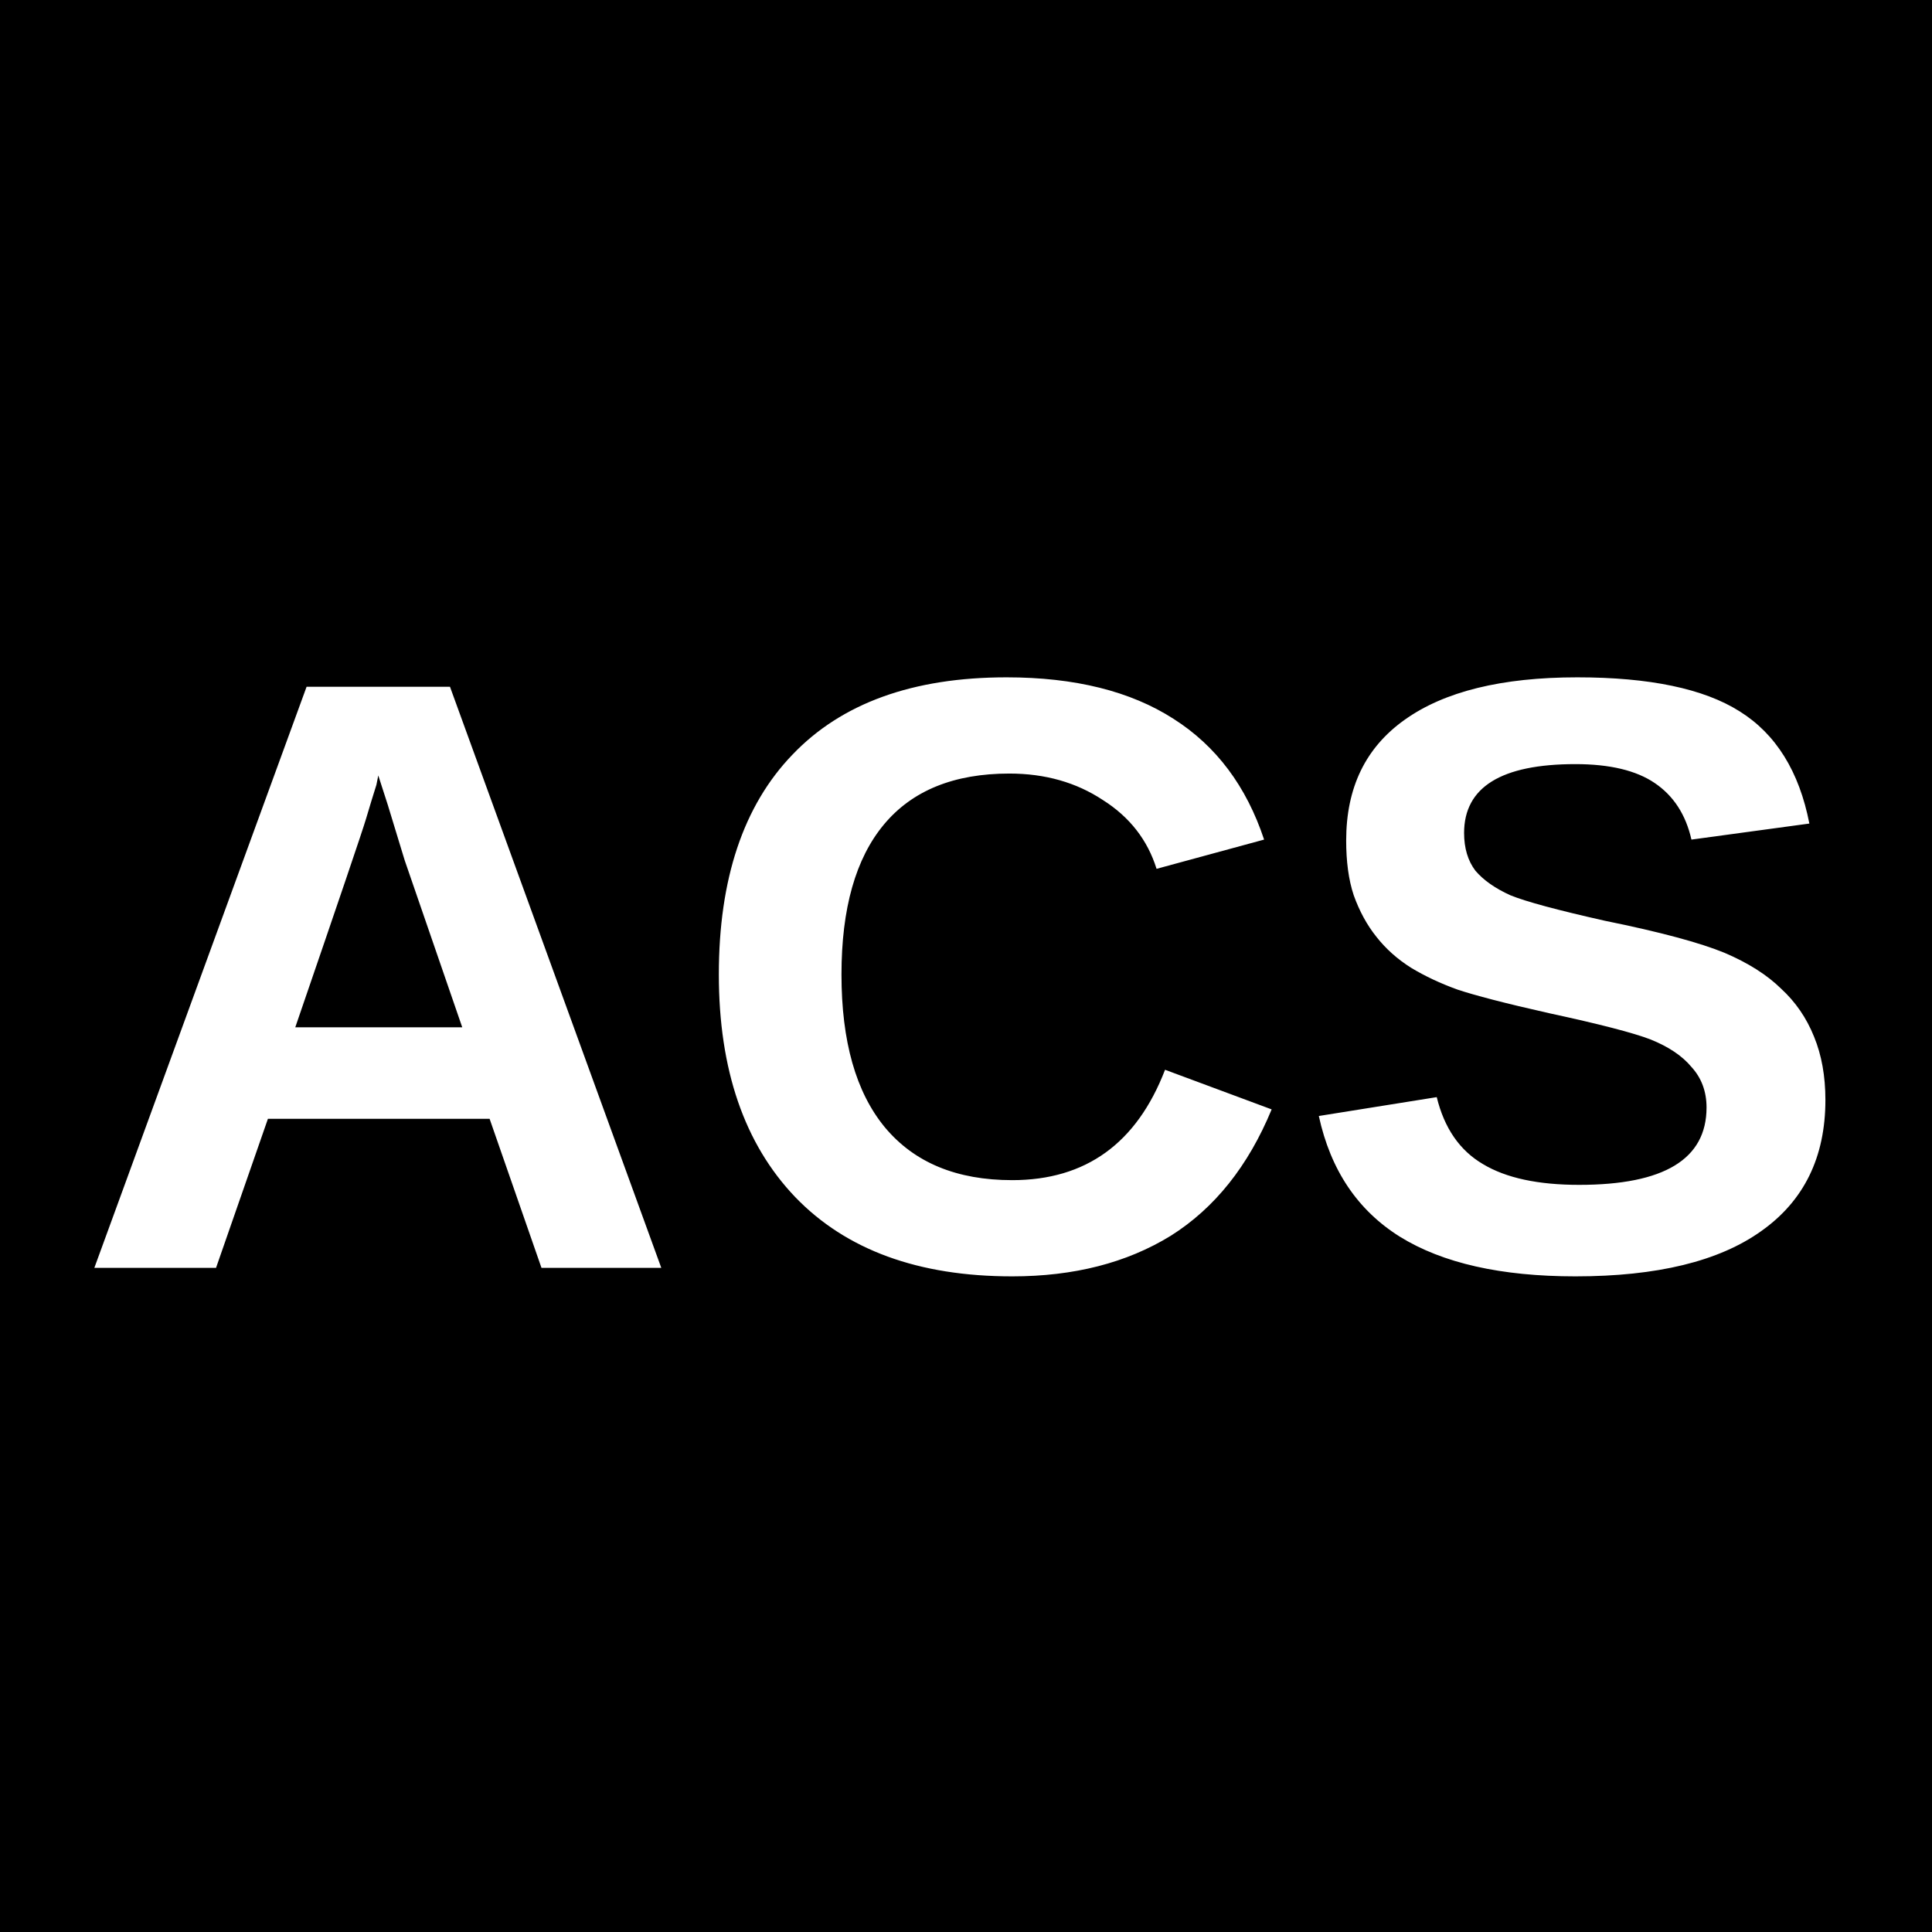
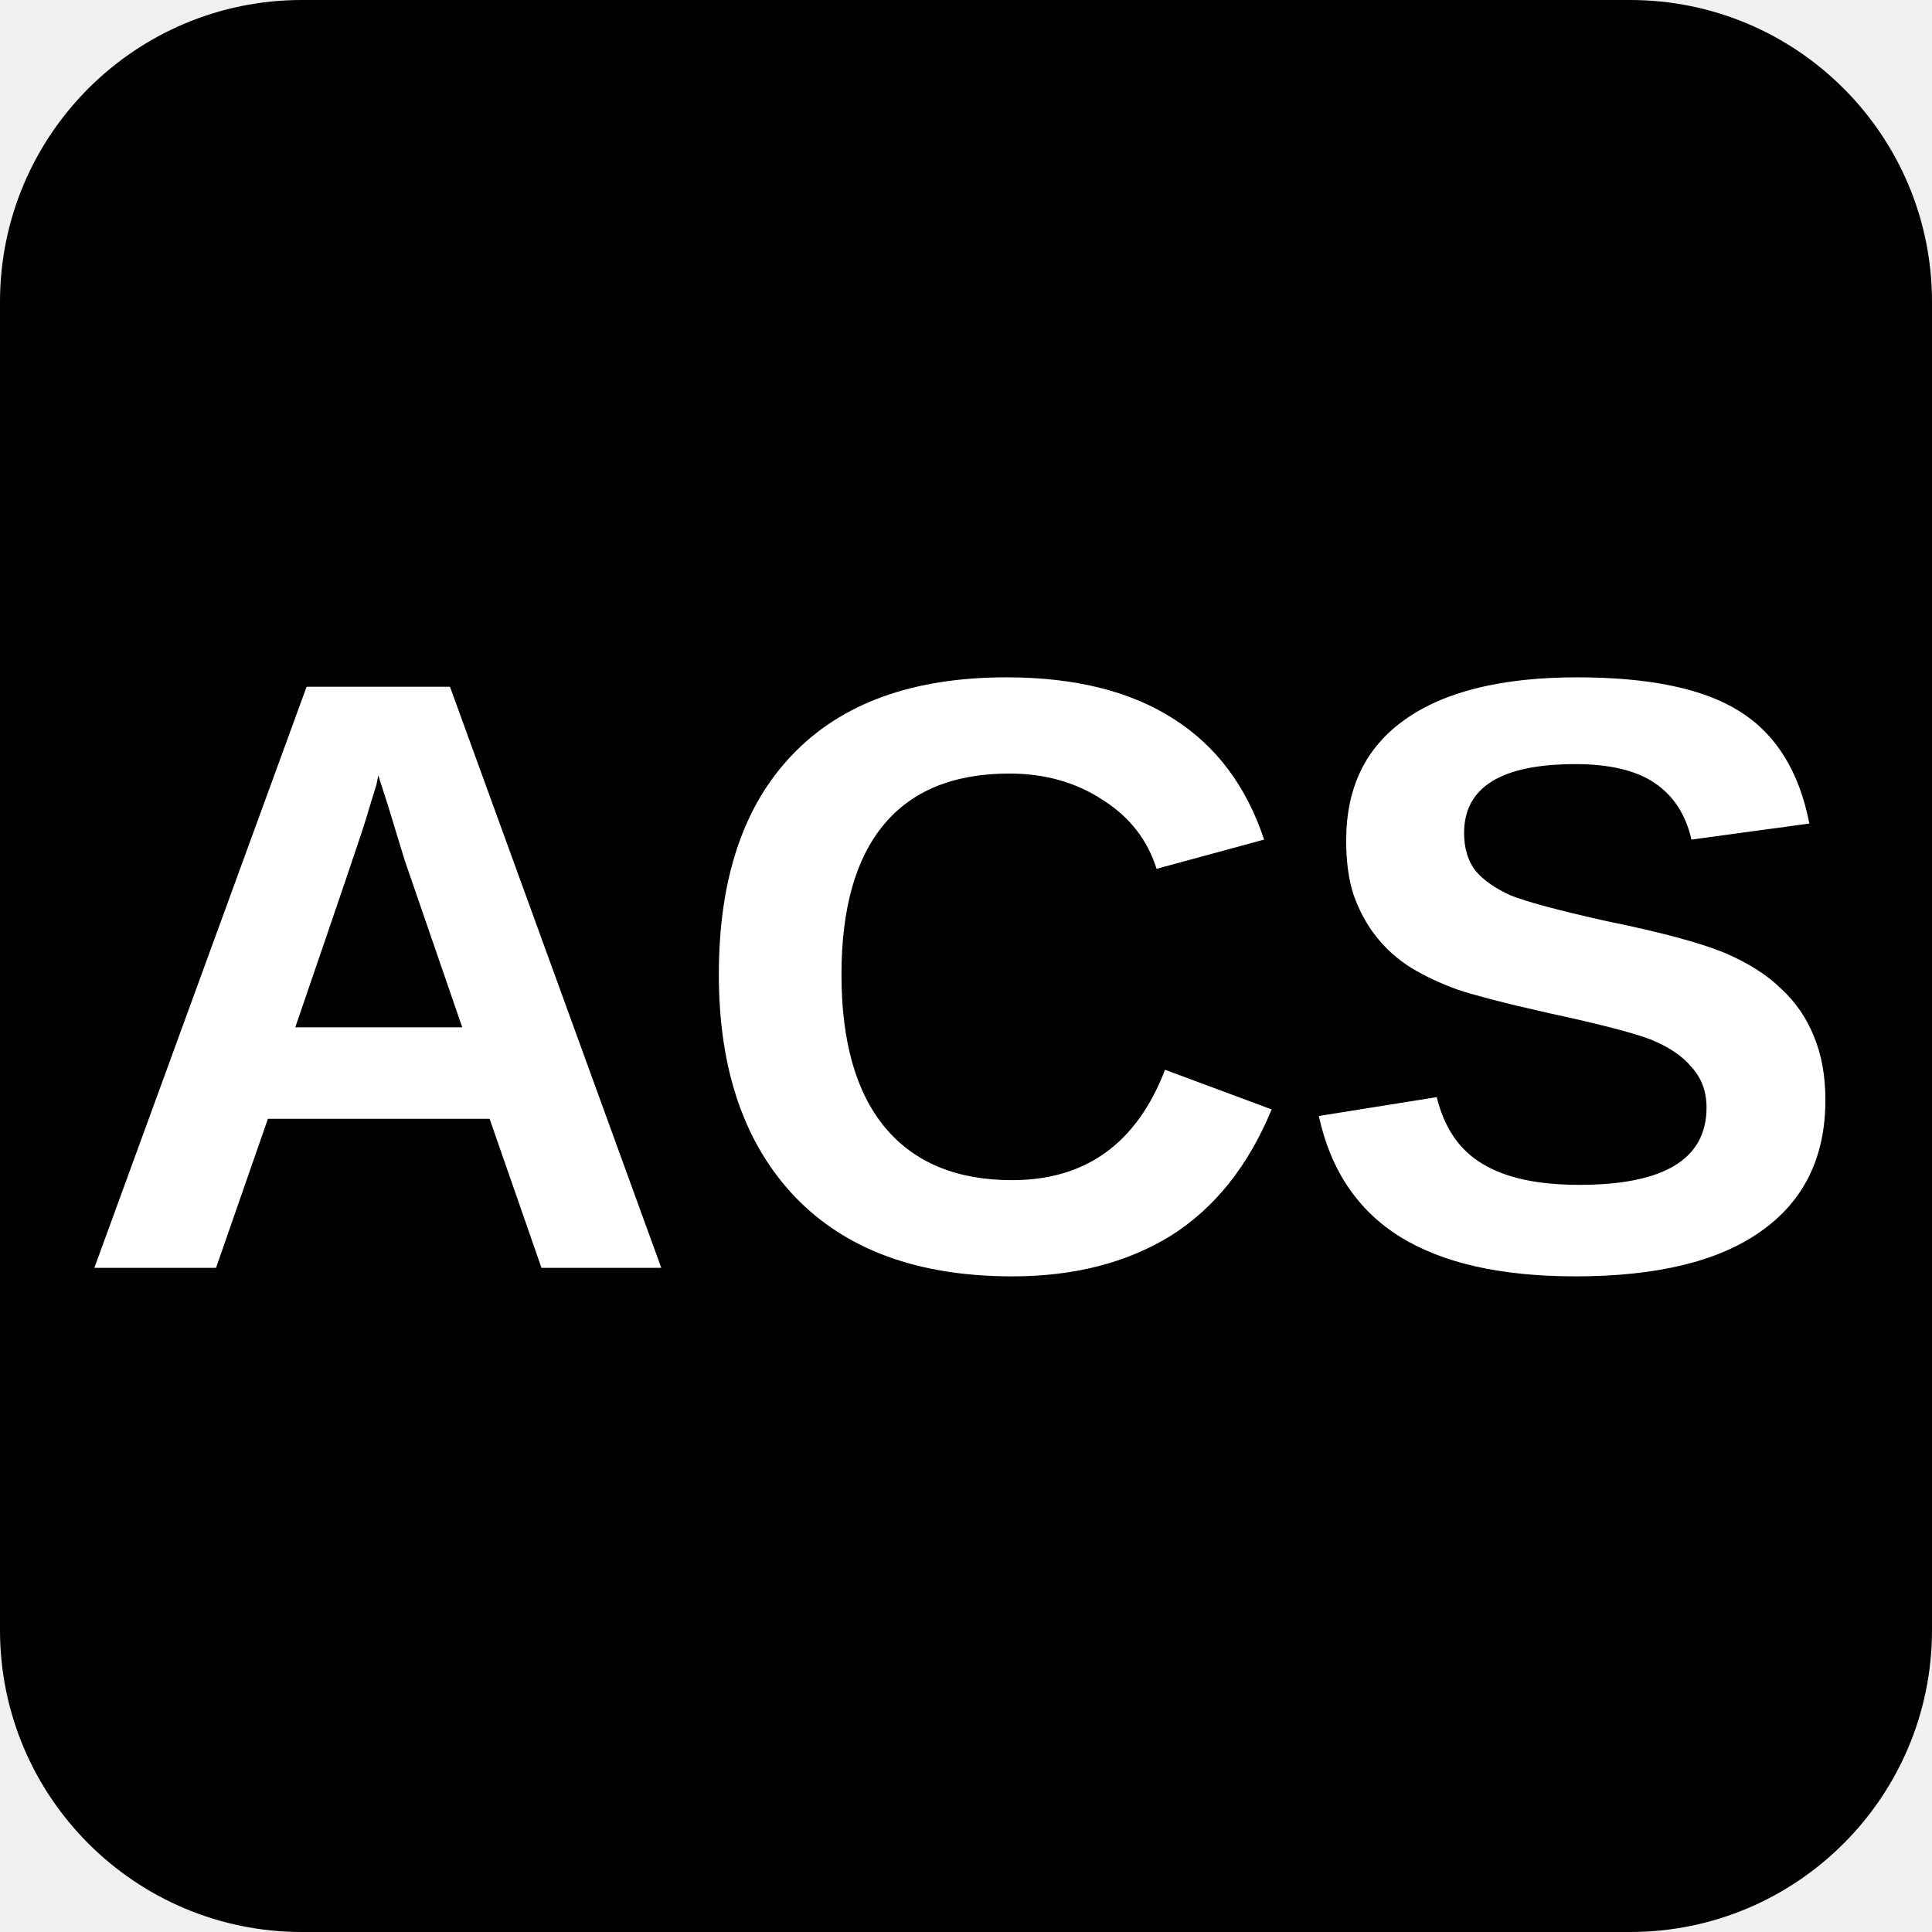
<svg xmlns="http://www.w3.org/2000/svg" viewBox="0 0 32 32">
-   <rect width="32" height="32" rx="0" fill="#000000" />
+   <rect width="32" height="32" rx="5" fill="#000000" />
  <text x="16" y="21" text-anchor="middle" font-size="14" font-family="Segoe UI, Arial, sans-serif" font-weight="700" fill="#ffffff">ACS</text>
</svg>
